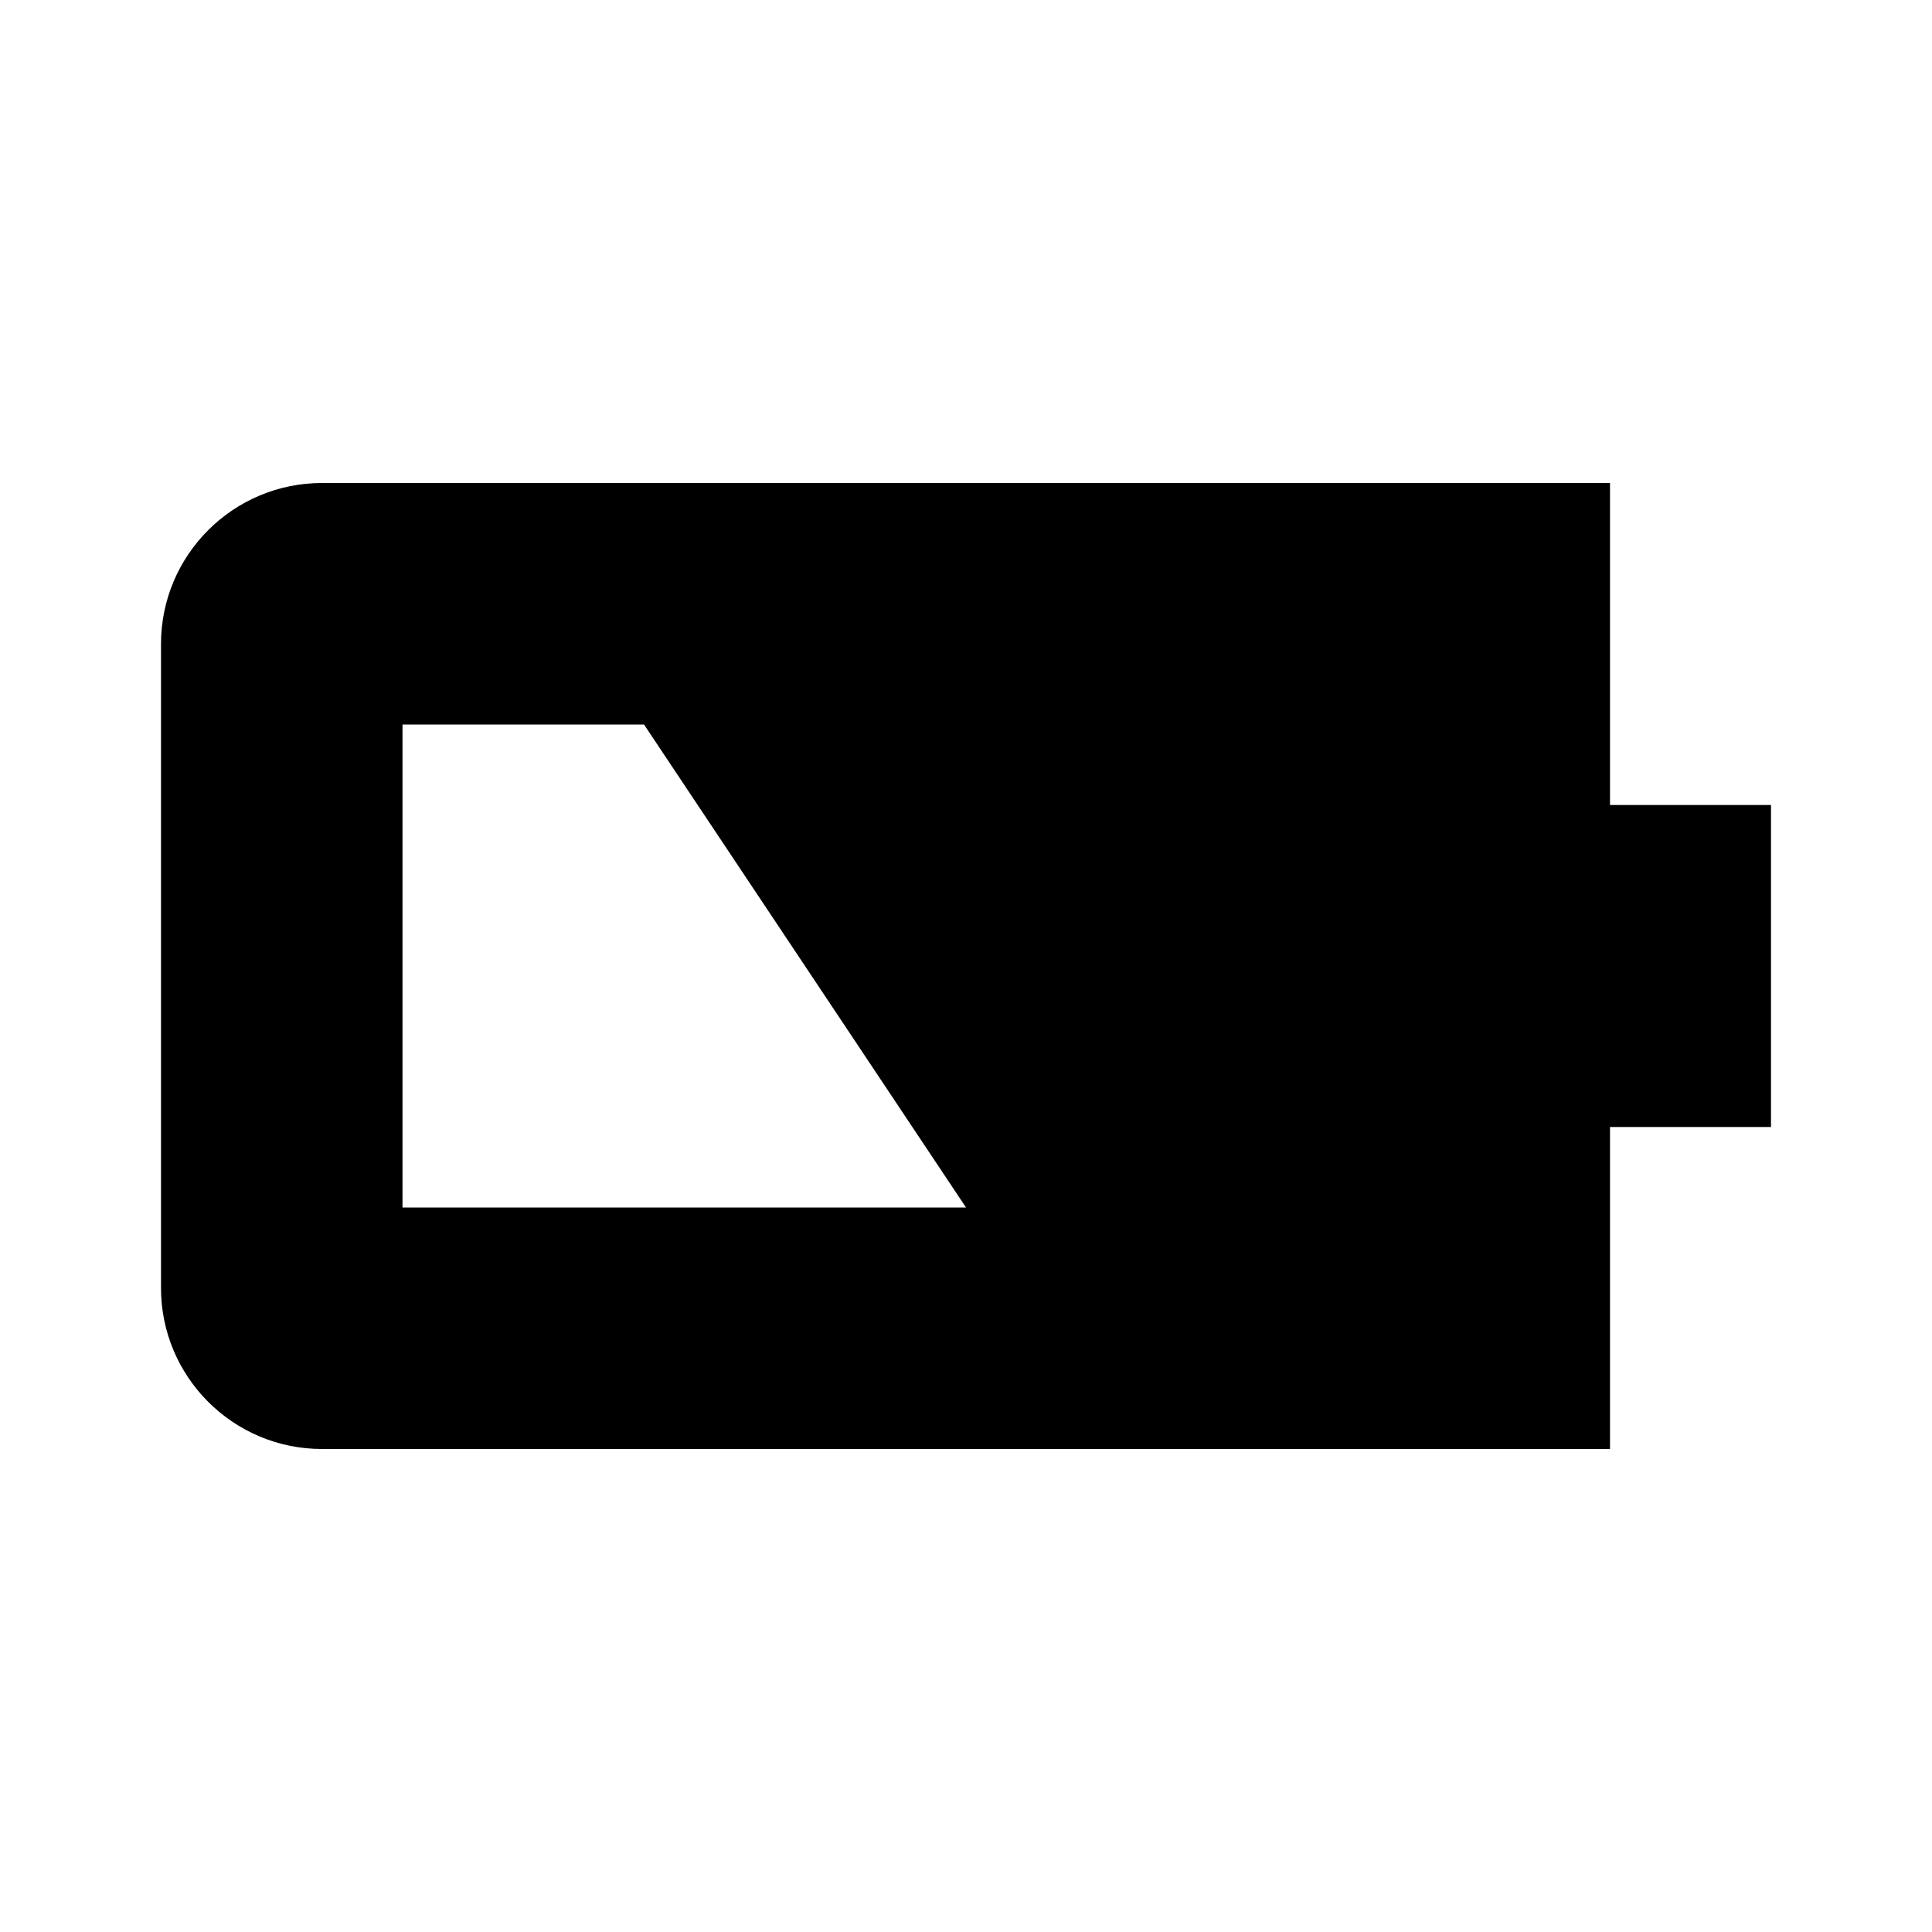
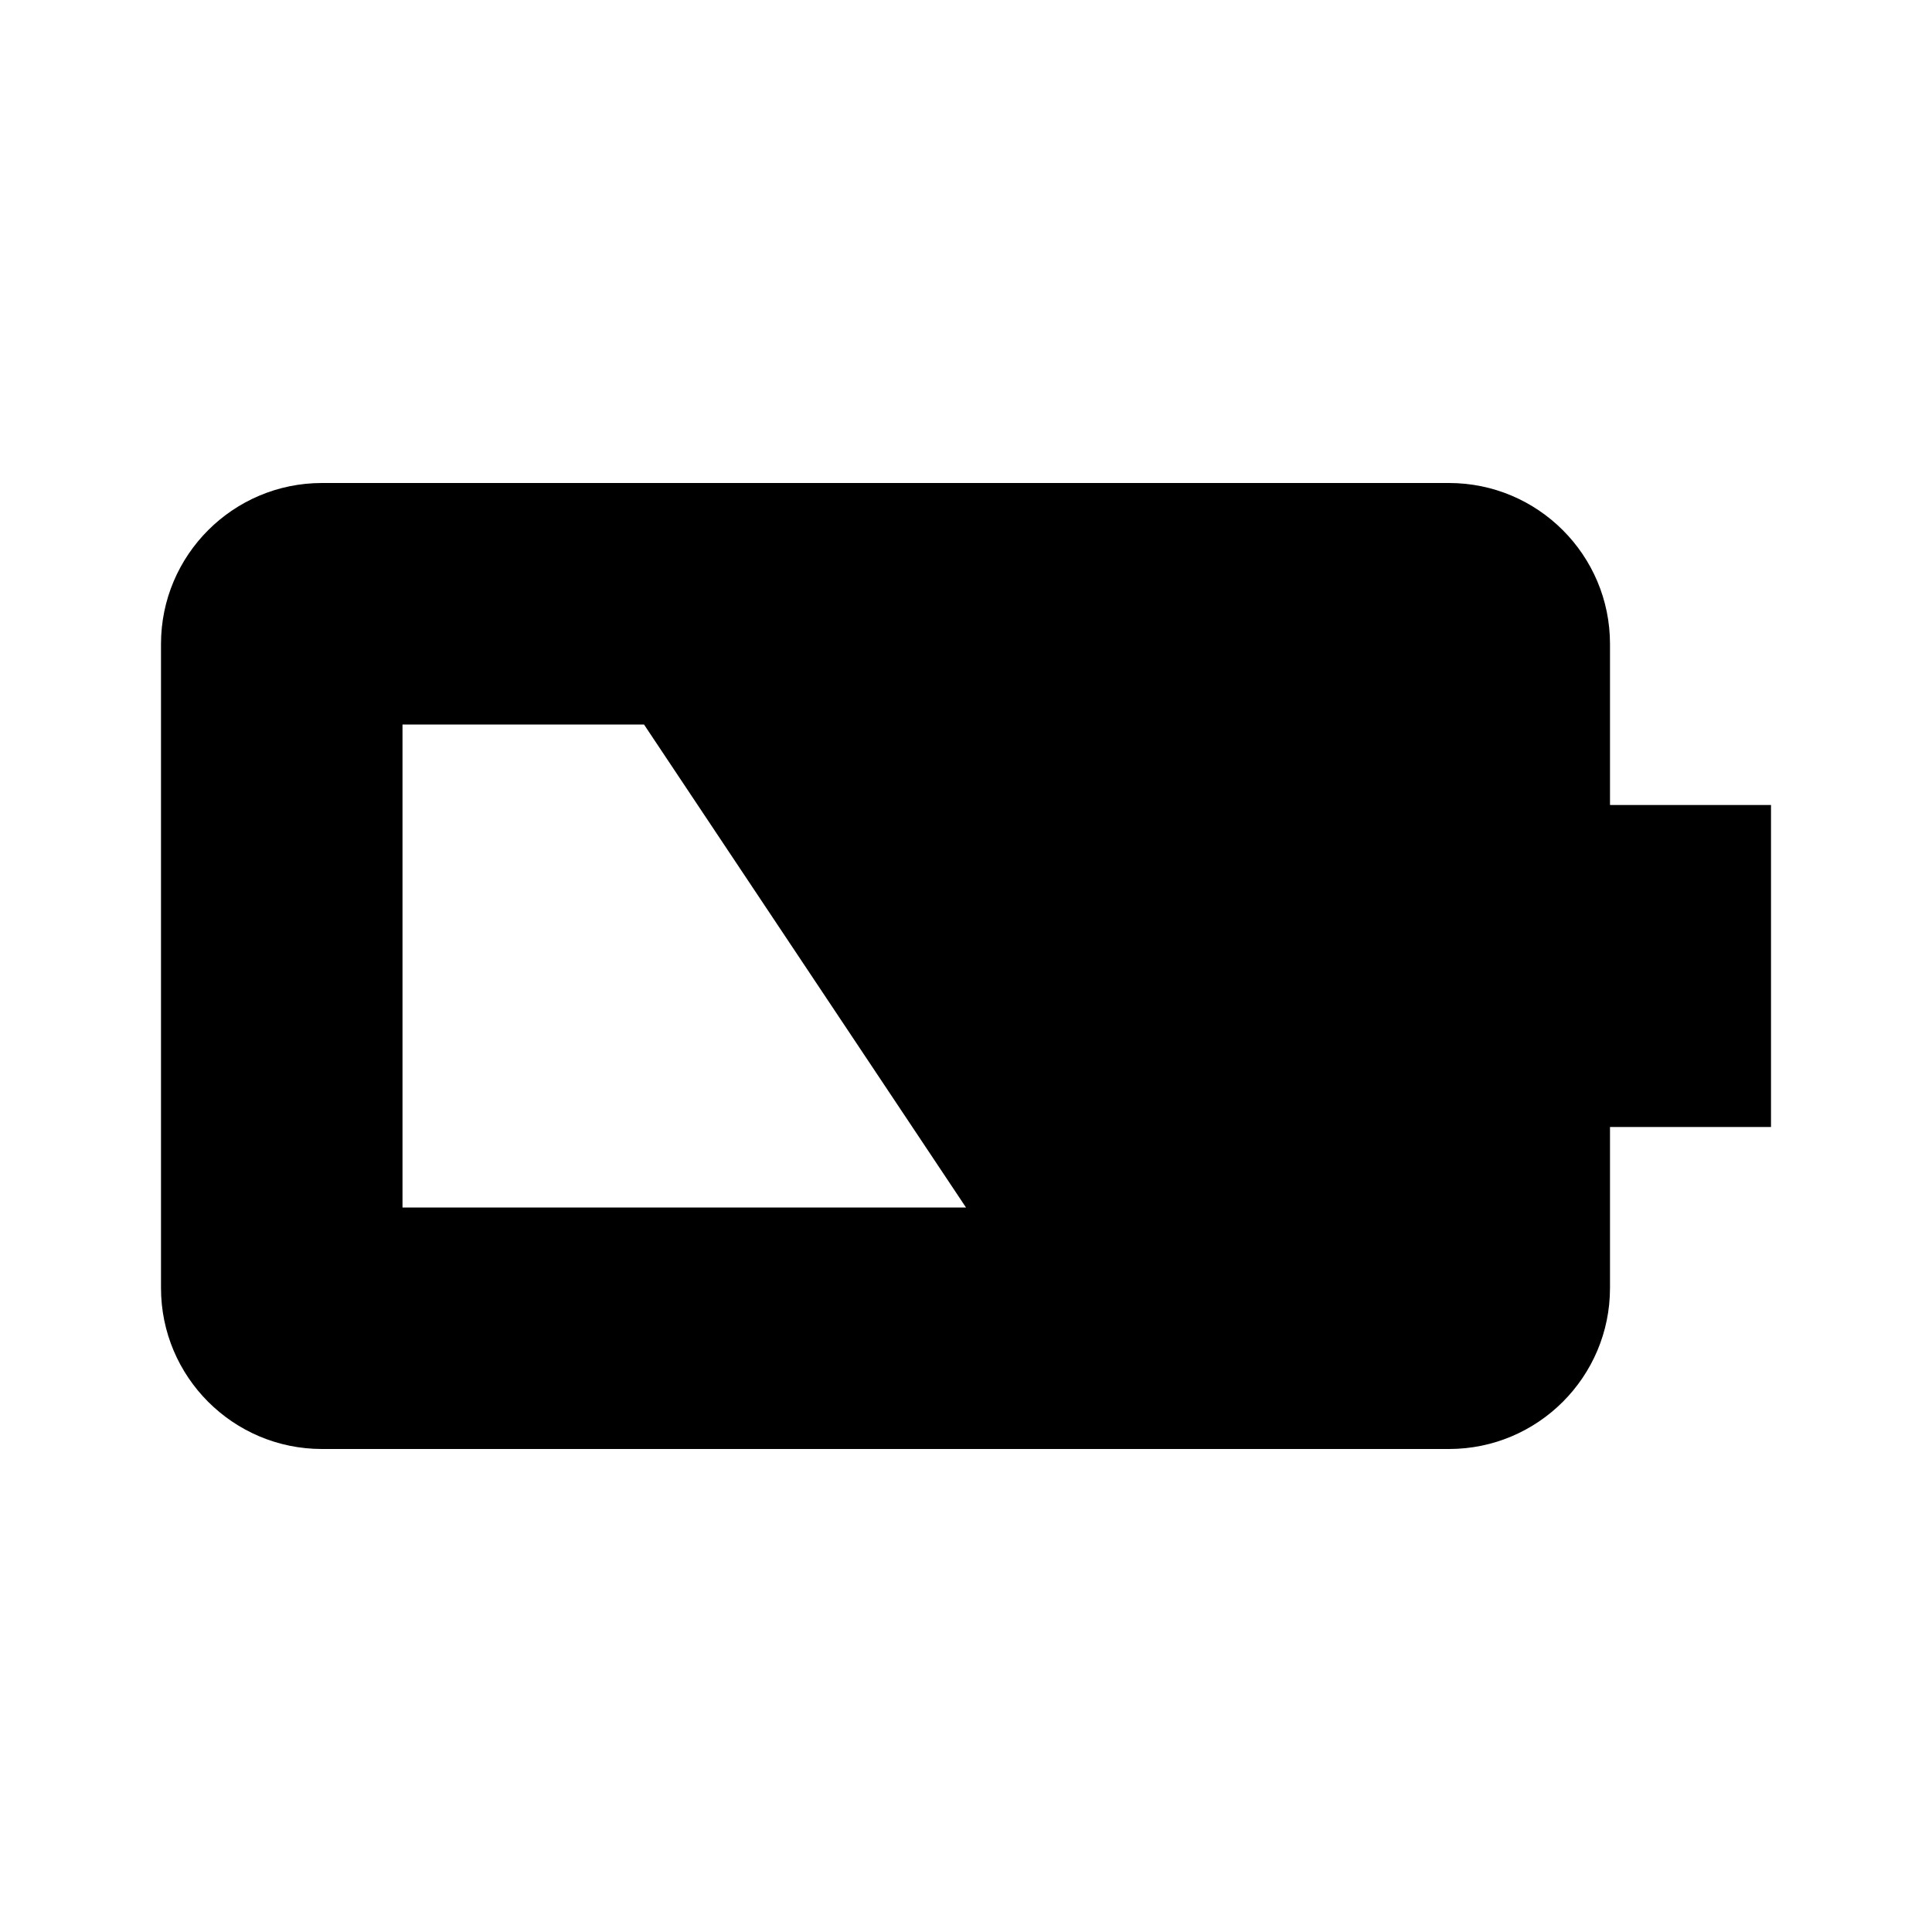
<svg xmlns="http://www.w3.org/2000/svg" width="24" height="24" viewBox="0 0 24 24">
-   <path fill="none" d="M5 9L5 15 12 15 8 9z" />
-   <path d="M20,6H4C2.896,6,2,6.896,2,8v8c0,1.104,0.896,2,2,2h16v-4h2v-4h-2V6z M5,15V9h3l4,6H5z" />
+   <path d="M20,8c0-1.104-0.896-2-2-2H4C2.896,6,2,6.896,2,8v8c0,1.104,0.896,2,2,2h14c1.104,0,2-0.896,2-2v-2h2v-4h-2V8z M5,15V9h3 l4,6H5z" />
</svg>
